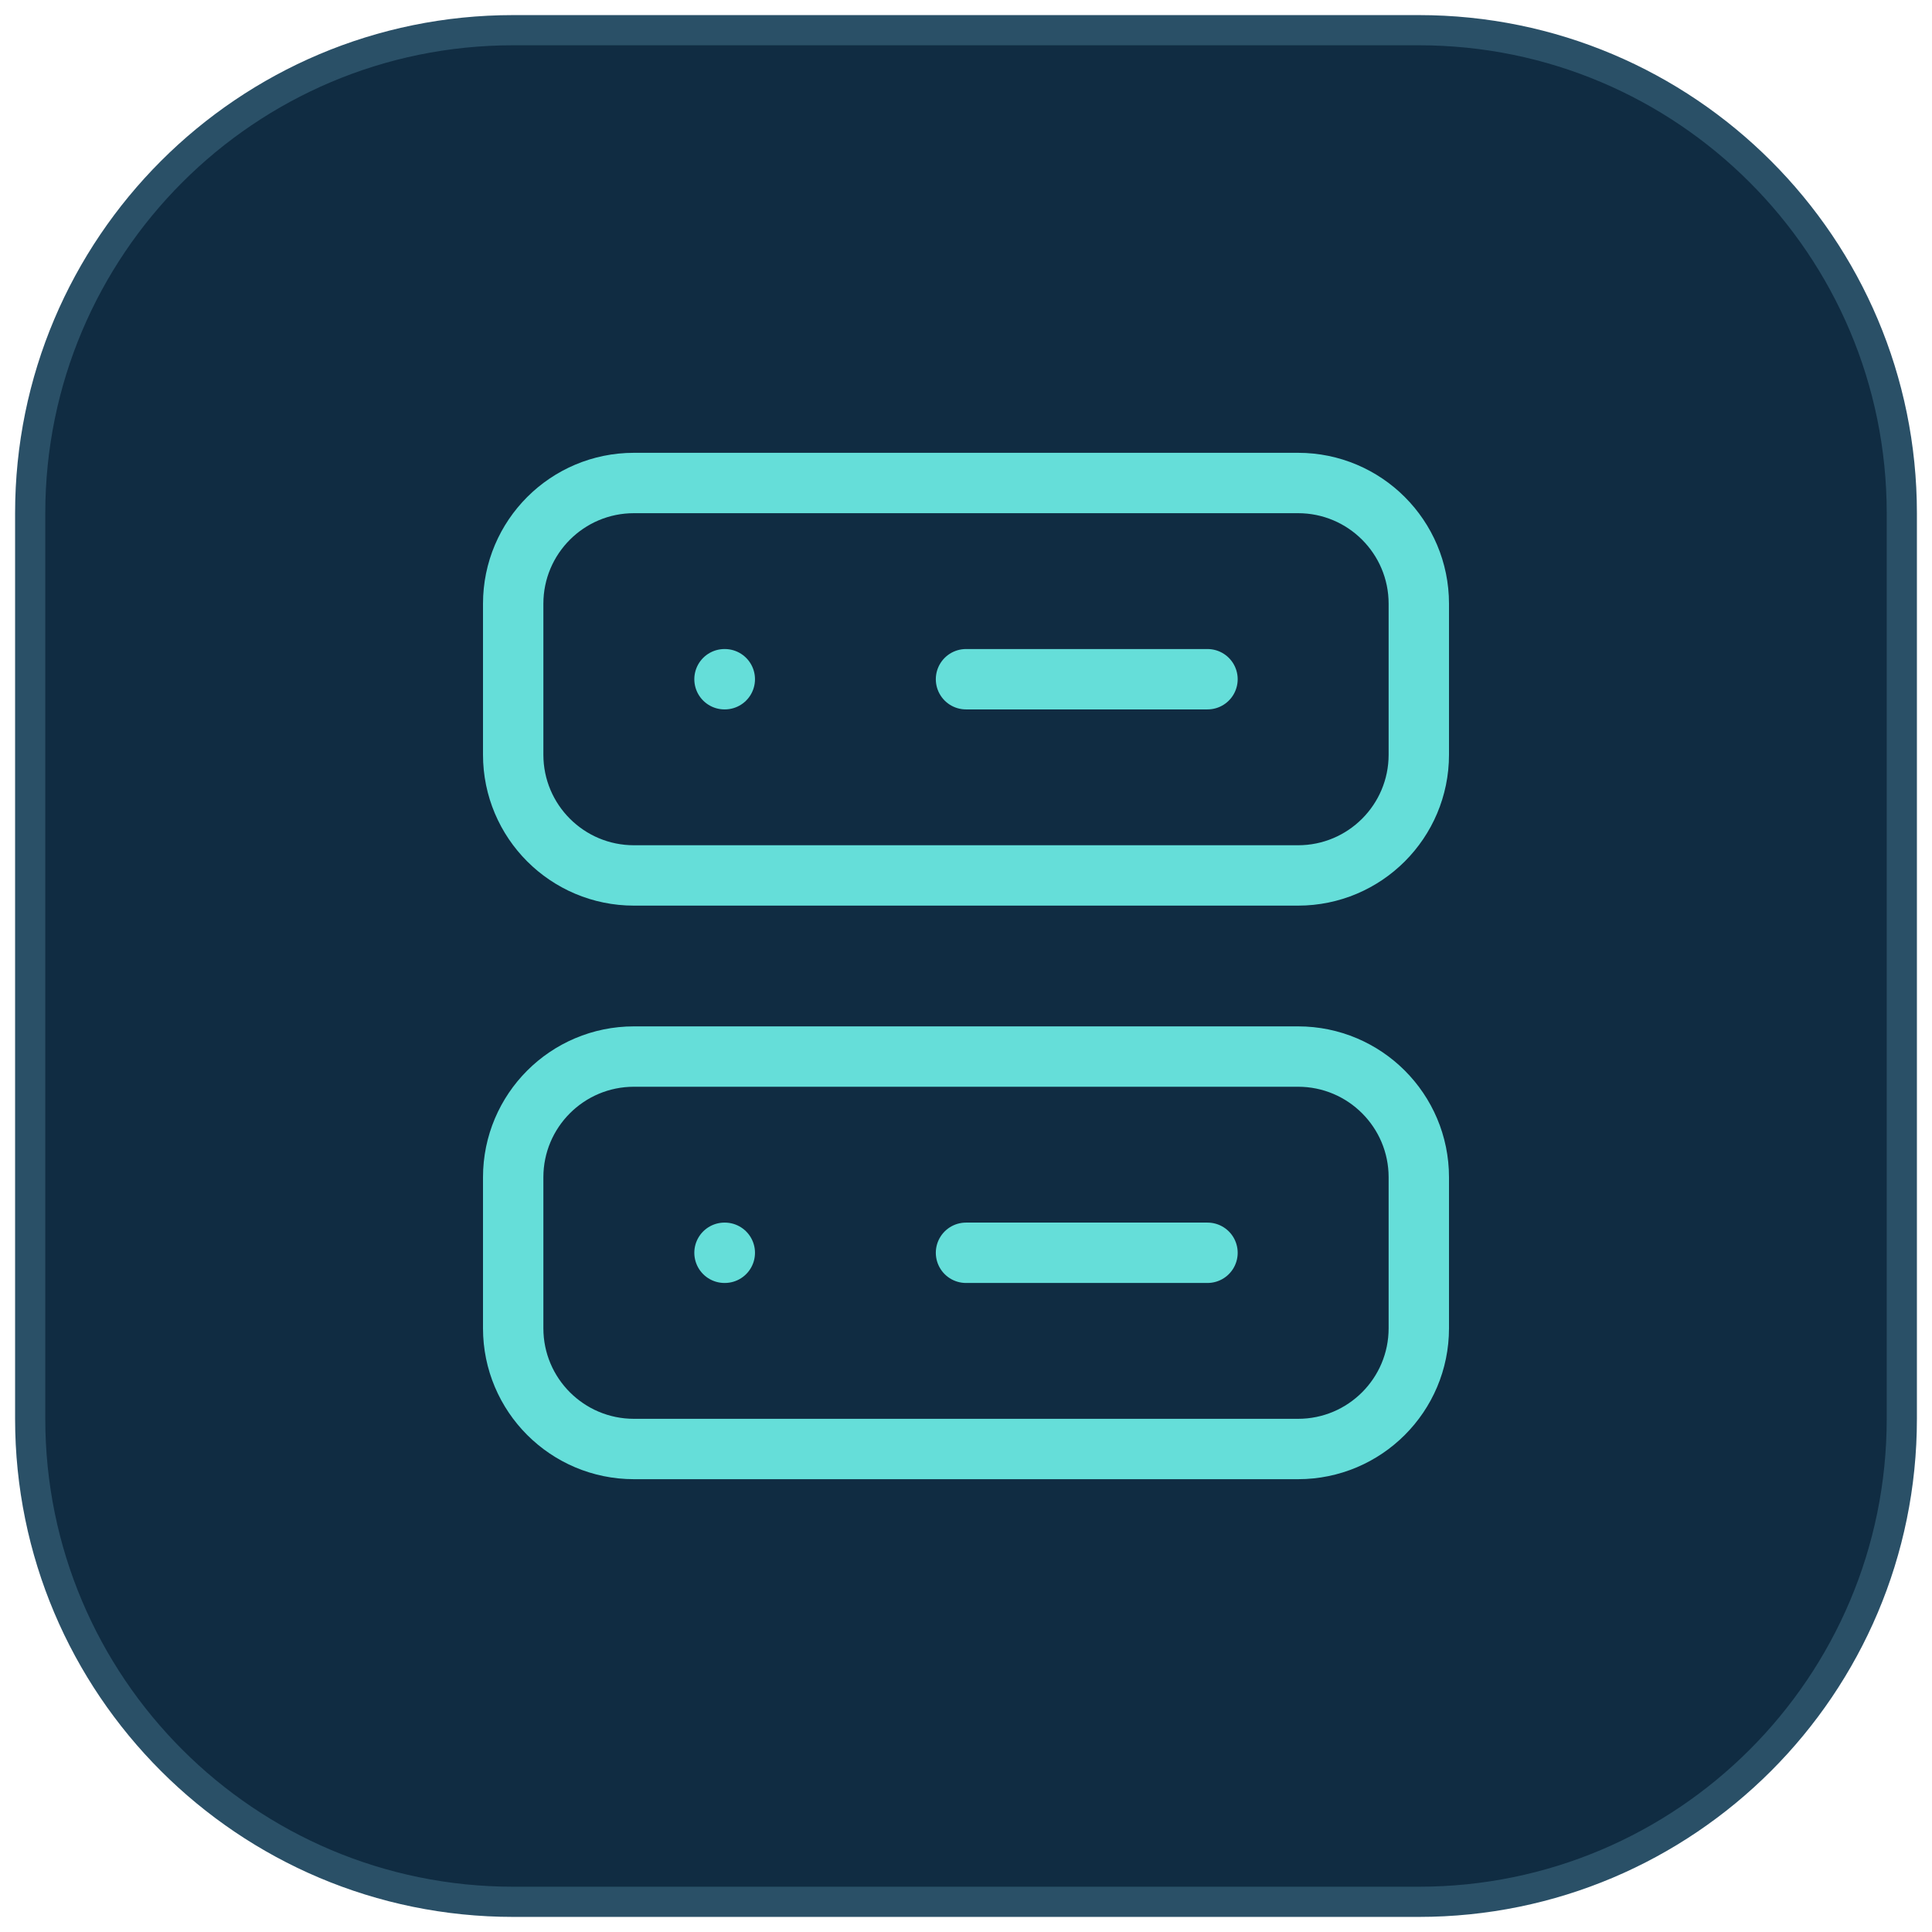
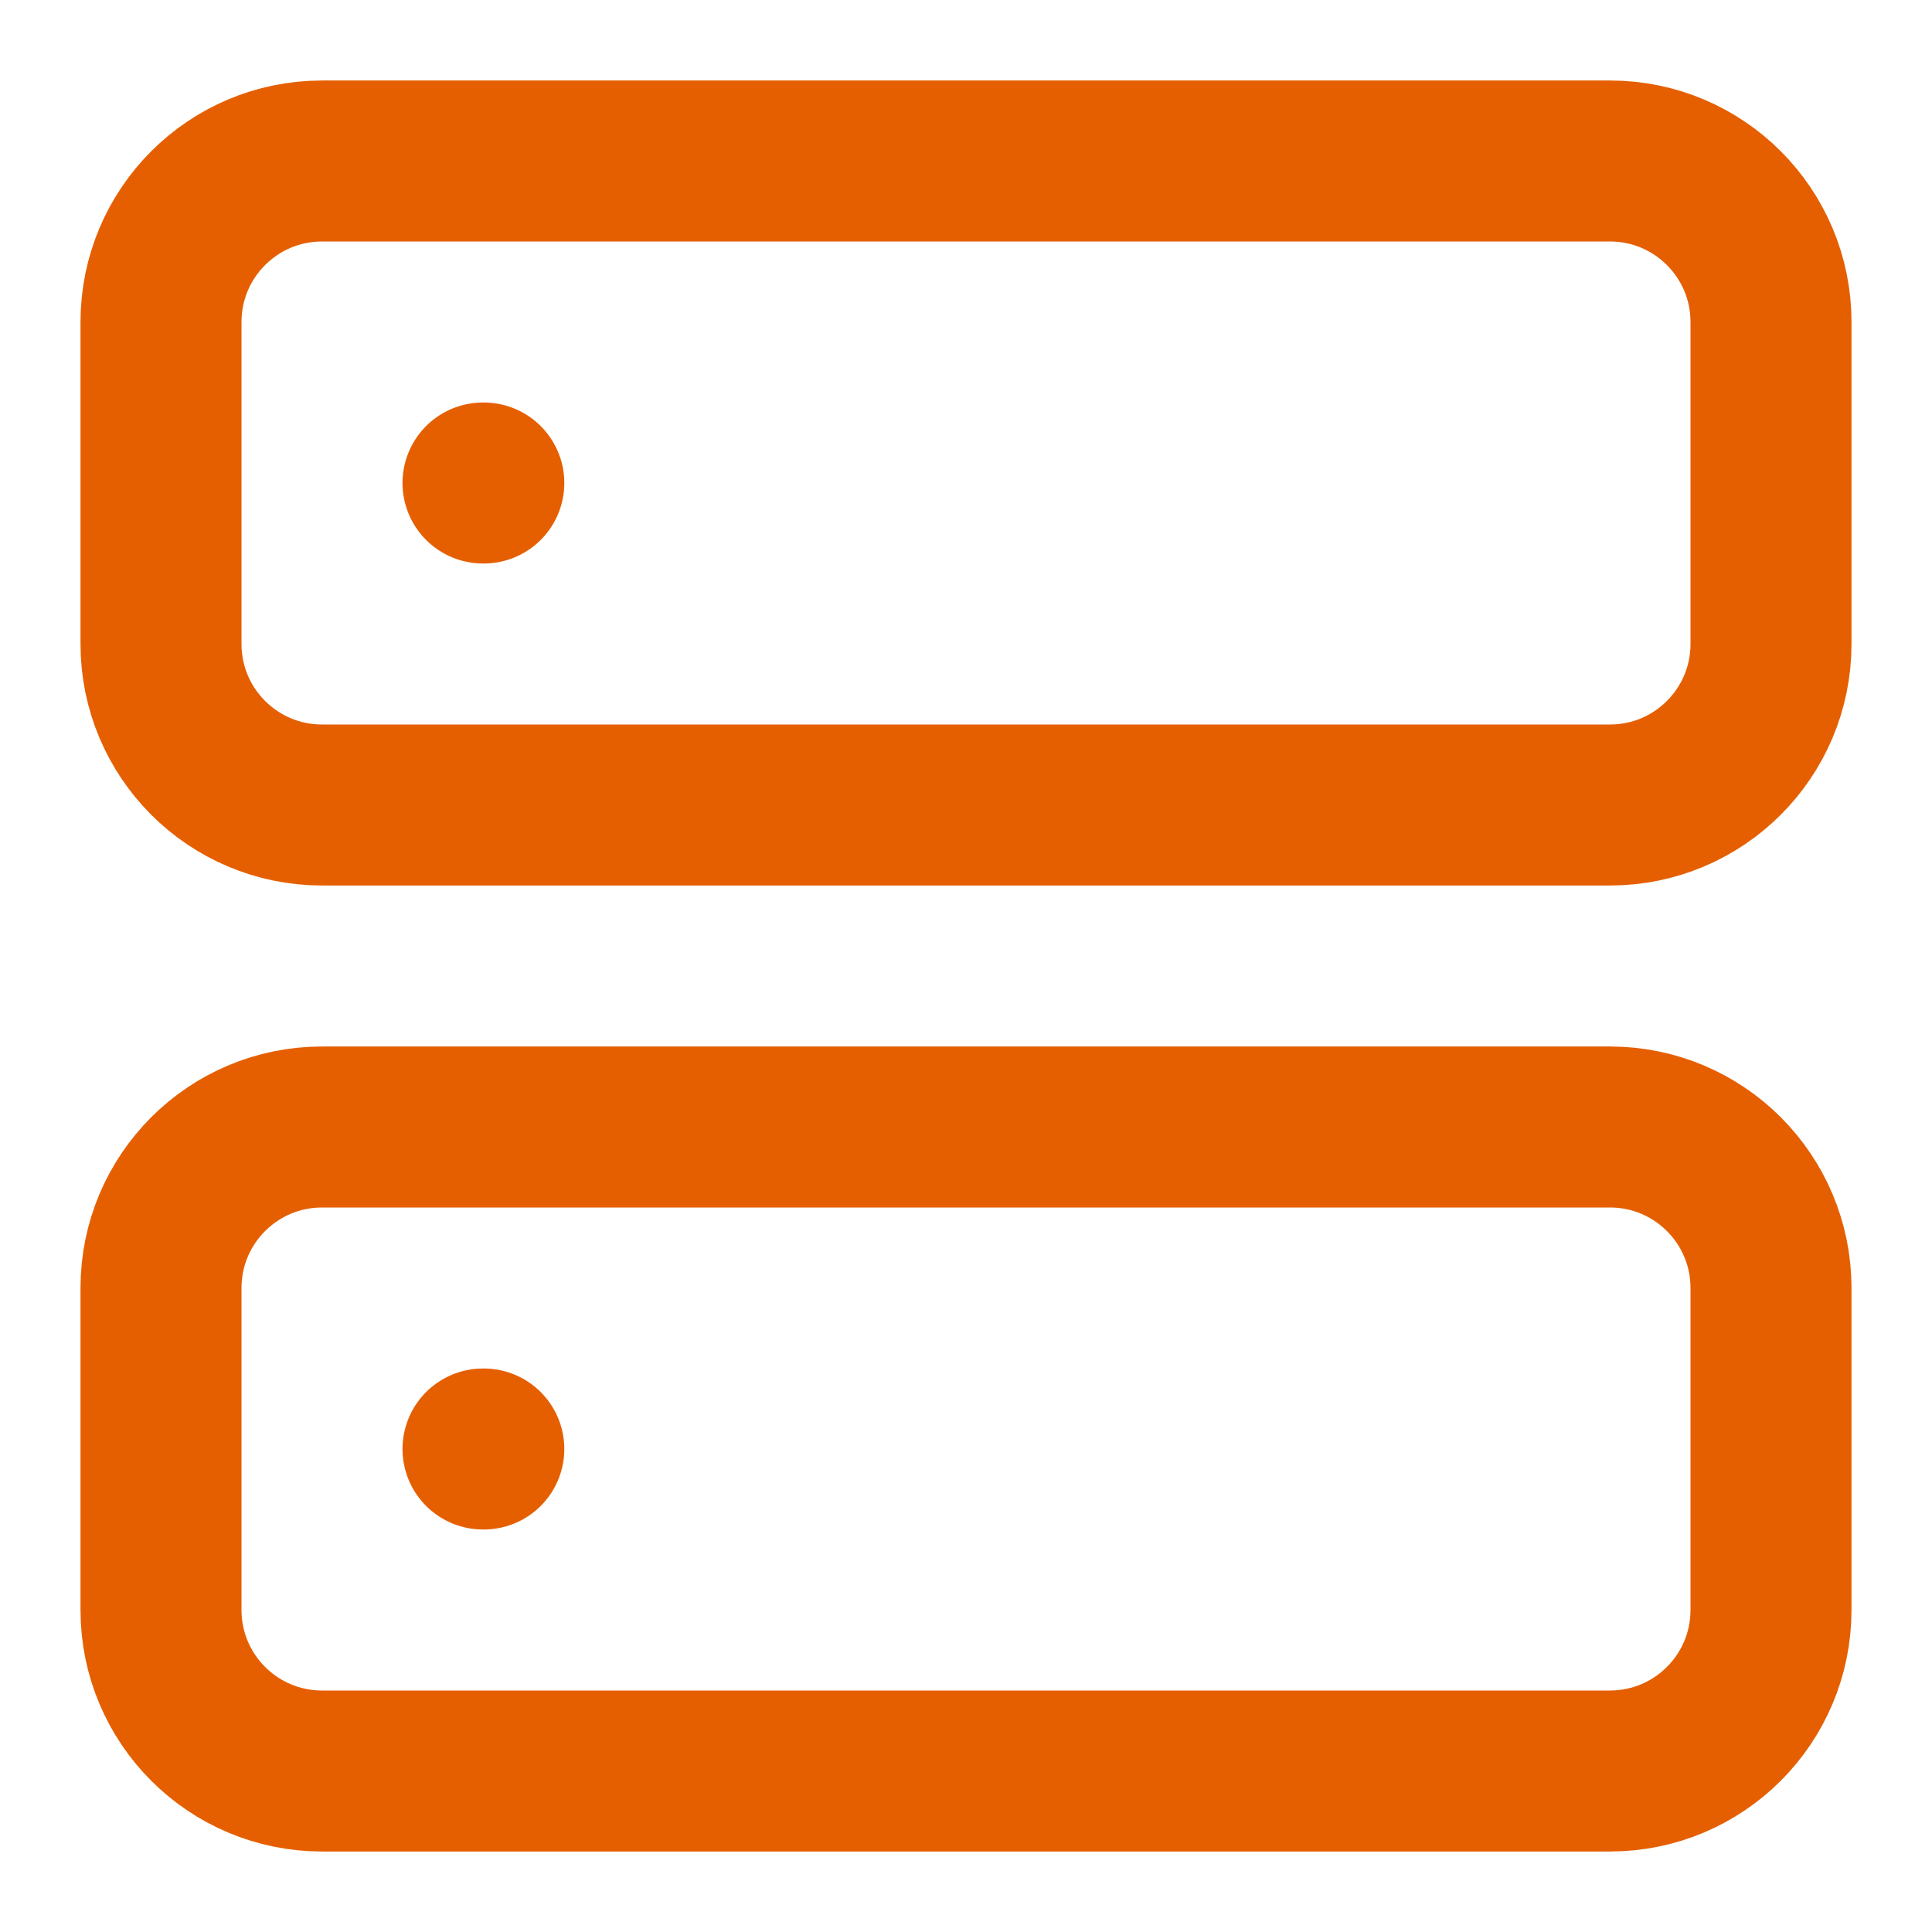
- <svg xmlns="http://www.w3.org/2000/svg" width="64" height="64" viewBox="0 0 64 64">
-   <rect x="1" y="1" width="62" height="62" rx="16" fill="#102C42" stroke="#2A5067" />
-   <g fill="none" stroke="#65DED9" stroke-width="2" stroke-linecap="round" stroke-linejoin="round">
-     <rect x="17" y="16" width="30" height="13" rx="4" />
-     <rect x="17" y="35" width="30" height="13" rx="4" />
-     <path d="M24 22.5h.01M24 41.5h.01M32 22.5h8M32 41.5h8" />
-   </g>
+ <svg xmlns="http://www.w3.org/2000/svg" width="24" height="24" viewBox="0 0 24 24" fill="none" stroke="#E55F00" stroke-width="2" stroke-linecap="round" stroke-linejoin="round">
+   <rect width="20" height="8" x="2" y="2" rx="2" ry="2" />
+   <rect width="20" height="8" x="2" y="14" rx="2" ry="2" />
+   <line x1="6" x2="6.01" y1="6" y2="6" />
+   <line x1="6" x2="6.01" y1="18" y2="18" />
</svg>
